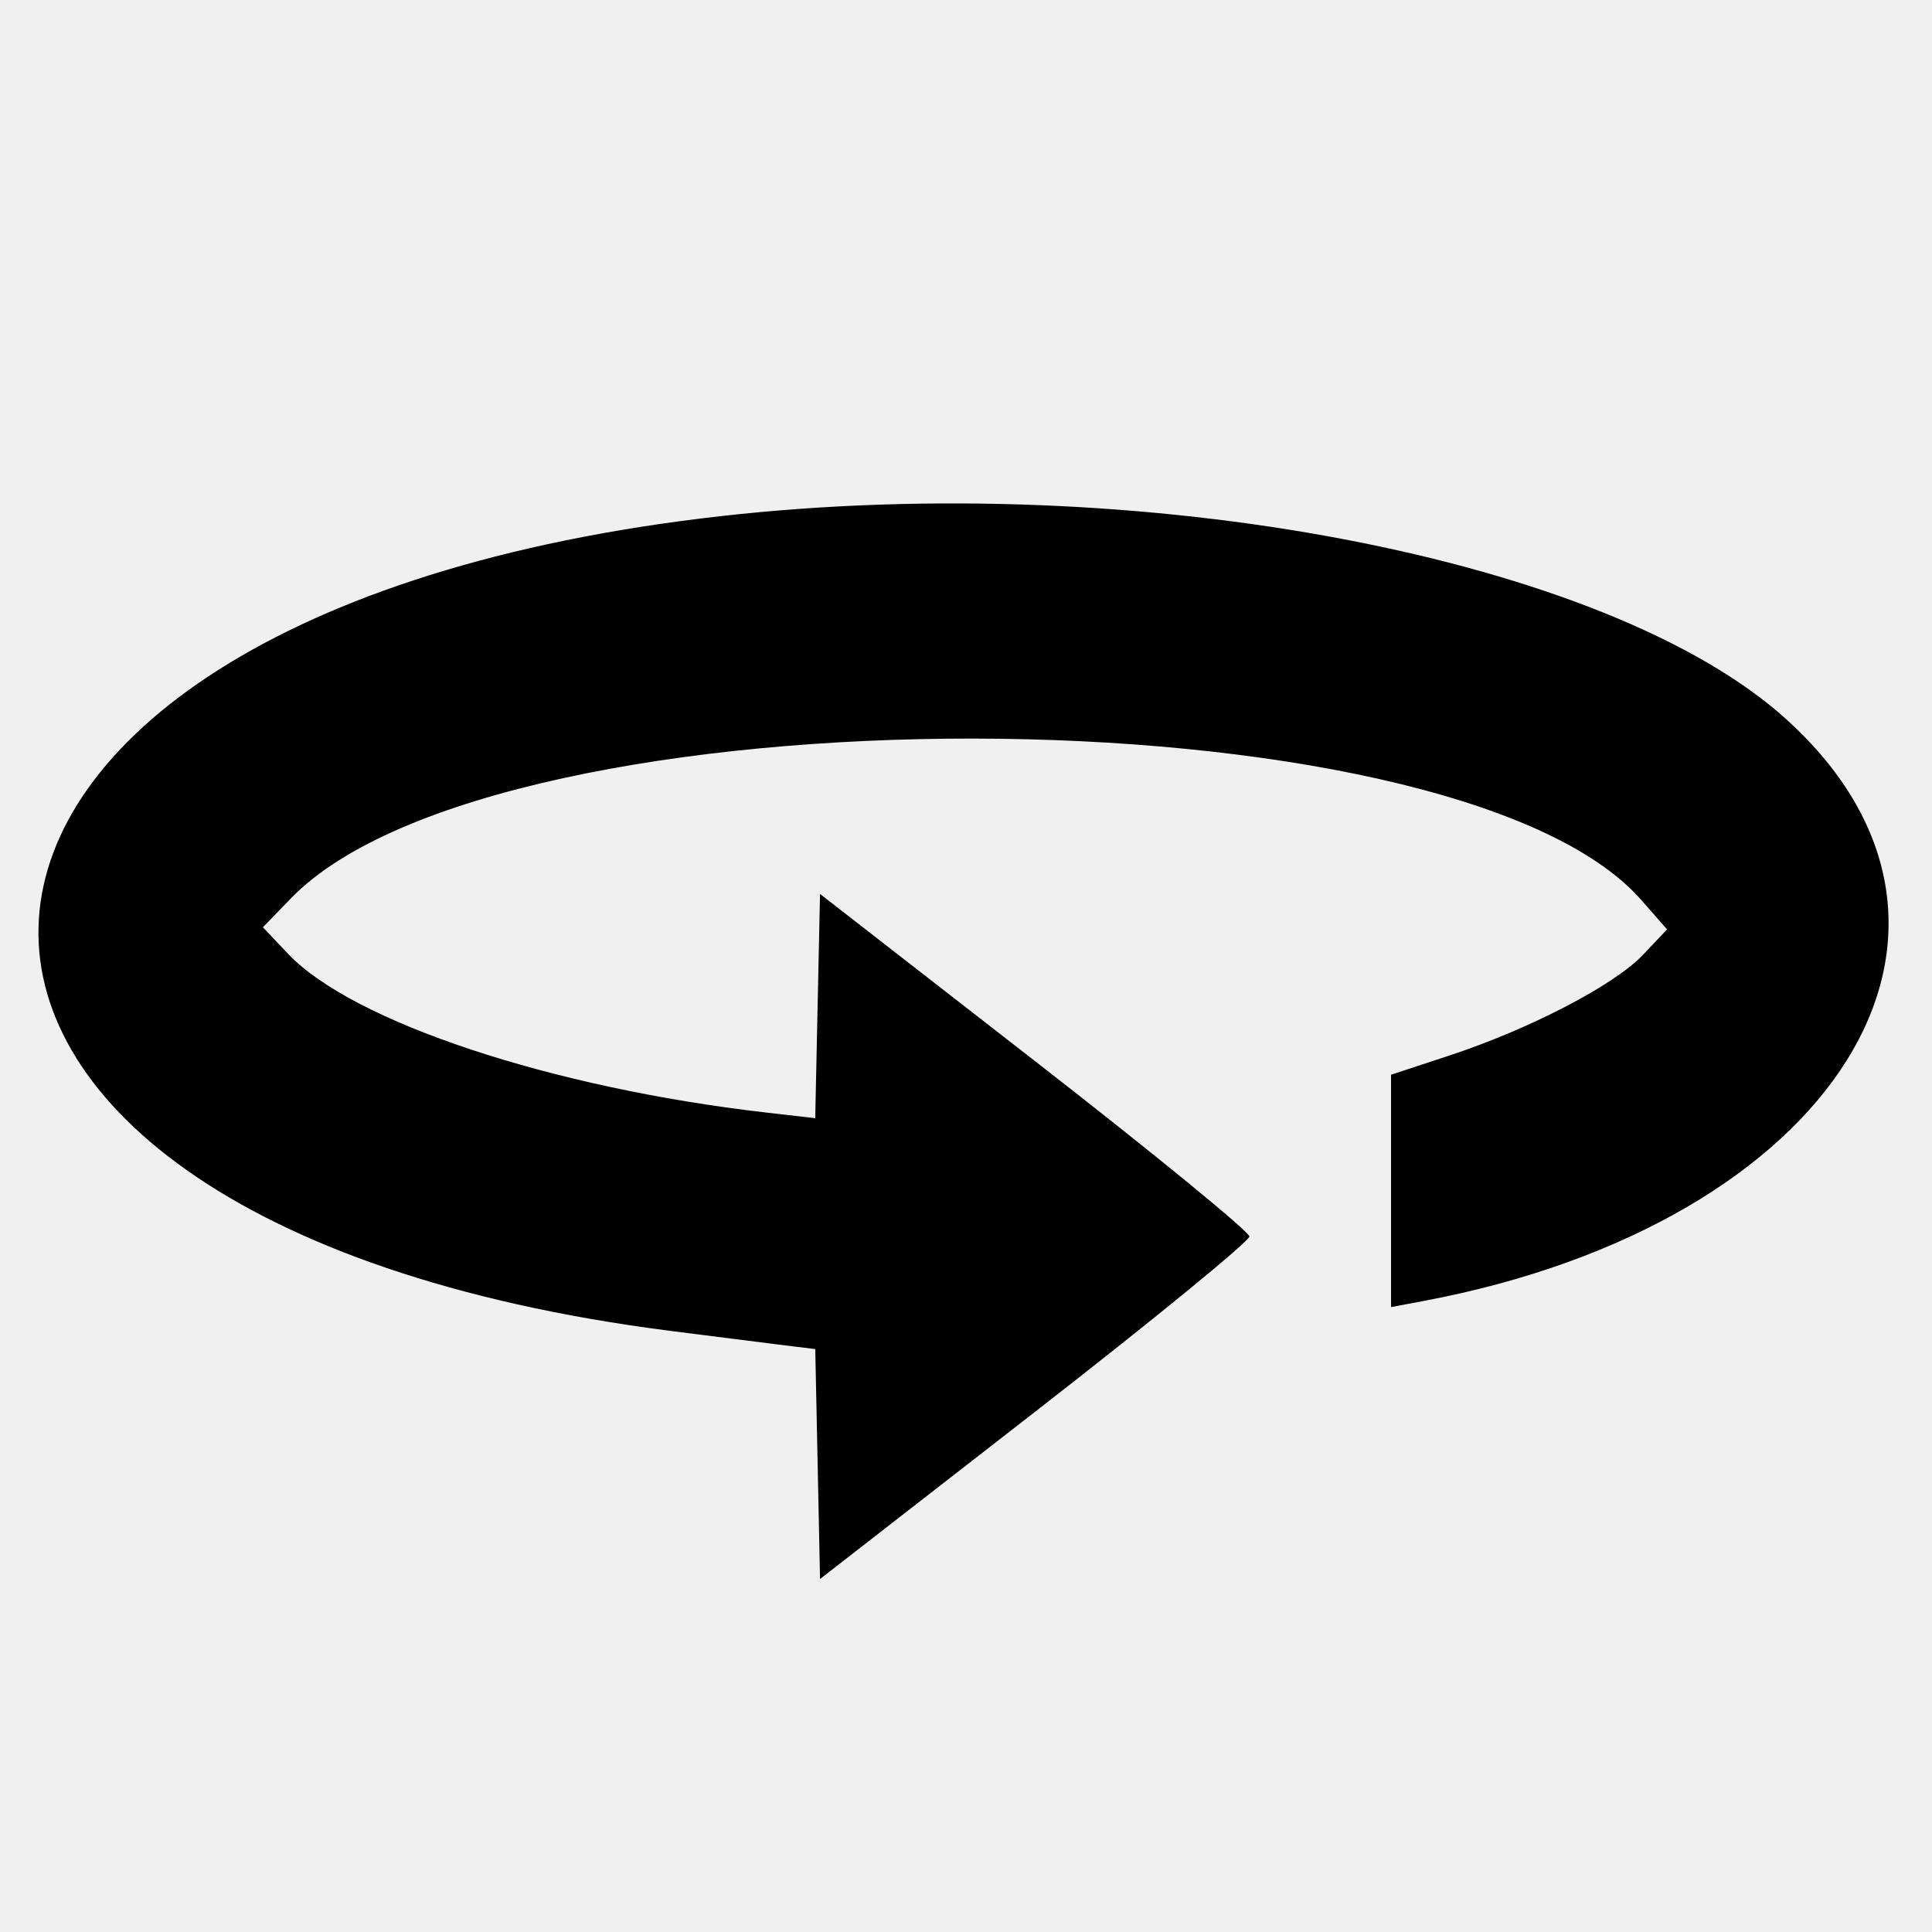
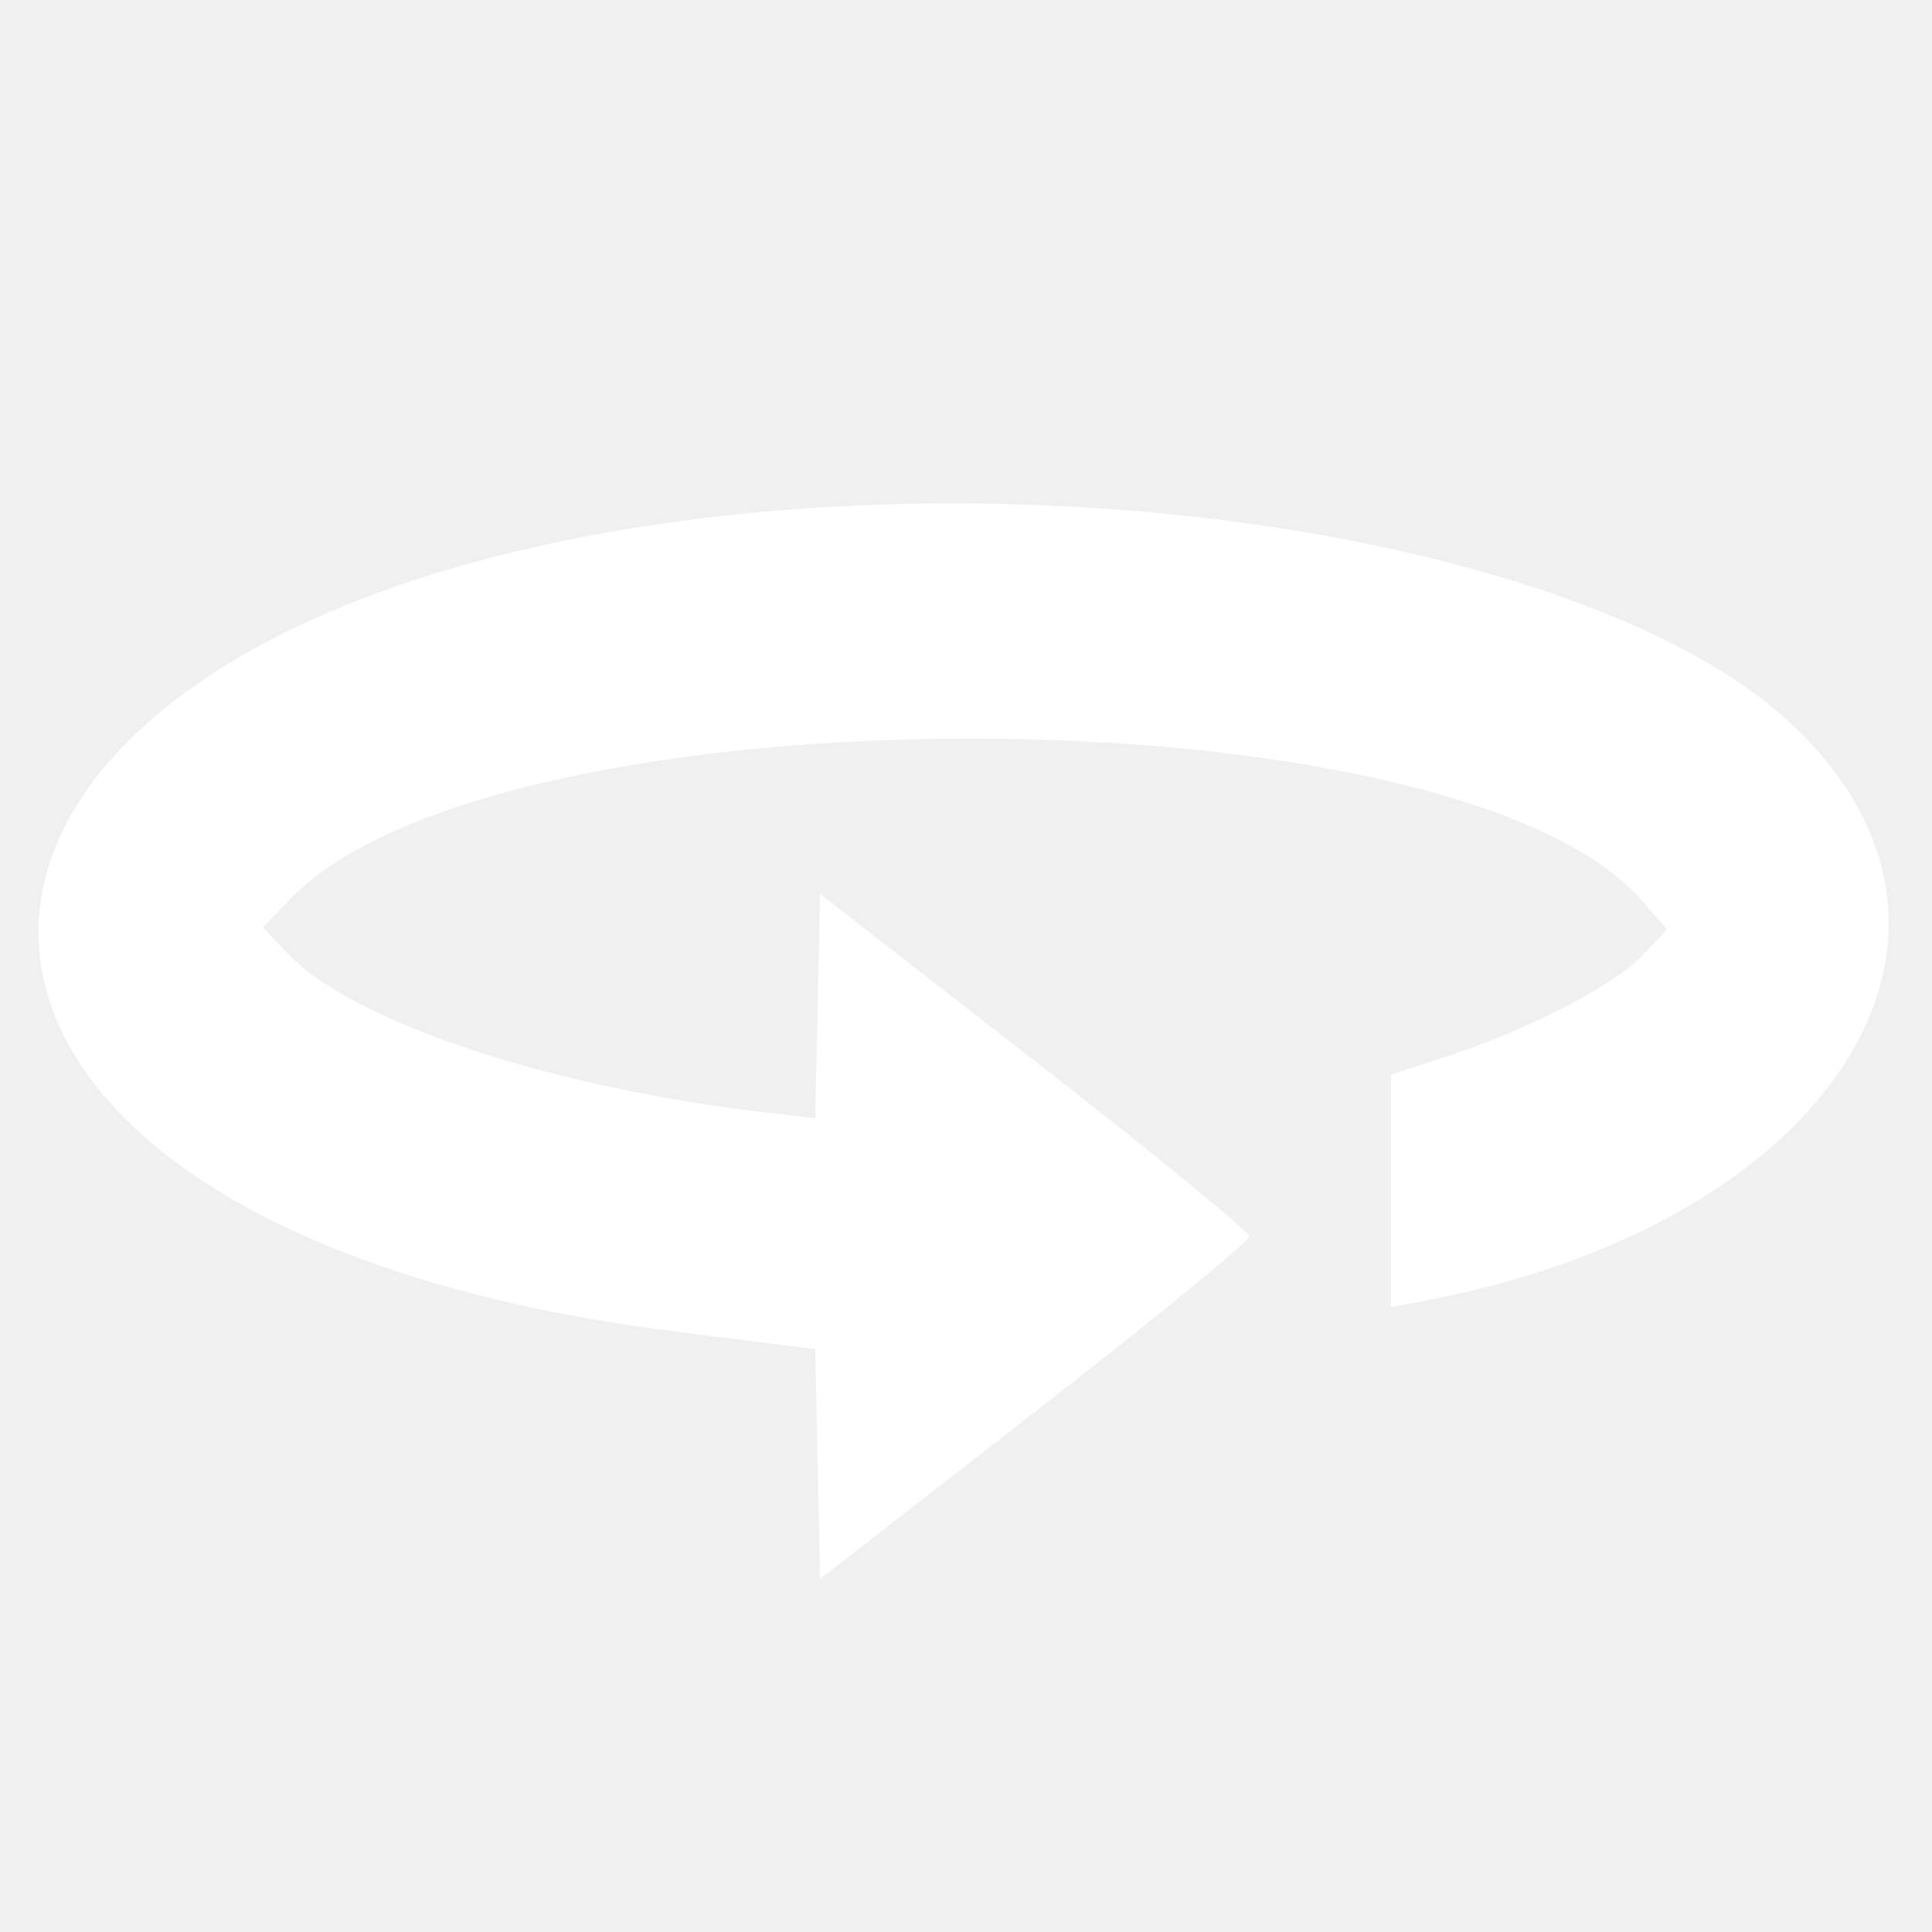
<svg xmlns="http://www.w3.org/2000/svg" id="svg" width="400" height="400" viewBox="0, 0, 400,400">
  <g id="svgg">
-     <path id="path0" d="M149.333 106.849 C -33.313 127.384,-41.223 252.474,138.667 275.531 C 146.978 276.596,157.155 277.883,161.284 278.391 L 168.790 279.314 169.284 303.117 L 169.778 326.920 214.222 292.359 C 238.667 273.351,258.667 256.989,258.667 256.000 C 258.667 255.011,238.667 238.649,214.222 219.641 L 169.778 185.080 169.280 208.294 L 168.783 231.508 158.614 230.340 C 114.170 225.237,73.024 211.579,59.659 197.495 L 54.430 191.983 60.245 185.983 C 103.148 141.719,300.841 141.956,339.792 186.318 L 345.150 192.421 340.131 197.714 C 334.182 203.985,316.718 213.058,300.000 218.562 L 288.000 222.512 288.000 246.565 L 288.000 270.618 294.624 269.375 C 380.118 253.336,418.057 192.558,369.823 148.909 C 332.872 115.470,236.377 97.063,149.333 106.849 " stroke="none" fill="#000000" fill-rule="evenodd" />
+     <path id="path0" d="M149.333 106.849 C -33.313 127.384,-41.223 252.474,138.667 275.531 C 146.978 276.596,157.155 277.883,161.284 278.391 L 168.790 279.314 169.284 303.117 L 169.778 326.920 214.222 292.359 C 238.667 273.351,258.667 256.989,258.667 256.000 C 258.667 255.011,238.667 238.649,214.222 219.641 L 169.778 185.080 169.280 208.294 L 168.783 231.508 158.614 230.340 C 114.170 225.237,73.024 211.579,59.659 197.495 L 54.430 191.983 60.245 185.983 C 103.148 141.719,300.841 141.956,339.792 186.318 L 345.150 192.421 340.131 197.714 C 334.182 203.985,316.718 213.058,300.000 218.562 L 288.000 222.512 288.000 246.565 L 288.000 270.618 294.624 269.375 C 380.118 253.336,418.057 192.558,369.823 148.909 C 332.872 115.470,236.377 97.063,149.333 106.849 " stroke="none" fill="#FFFFFF" fill-rule="evenodd" />
  </g>
</svg>
